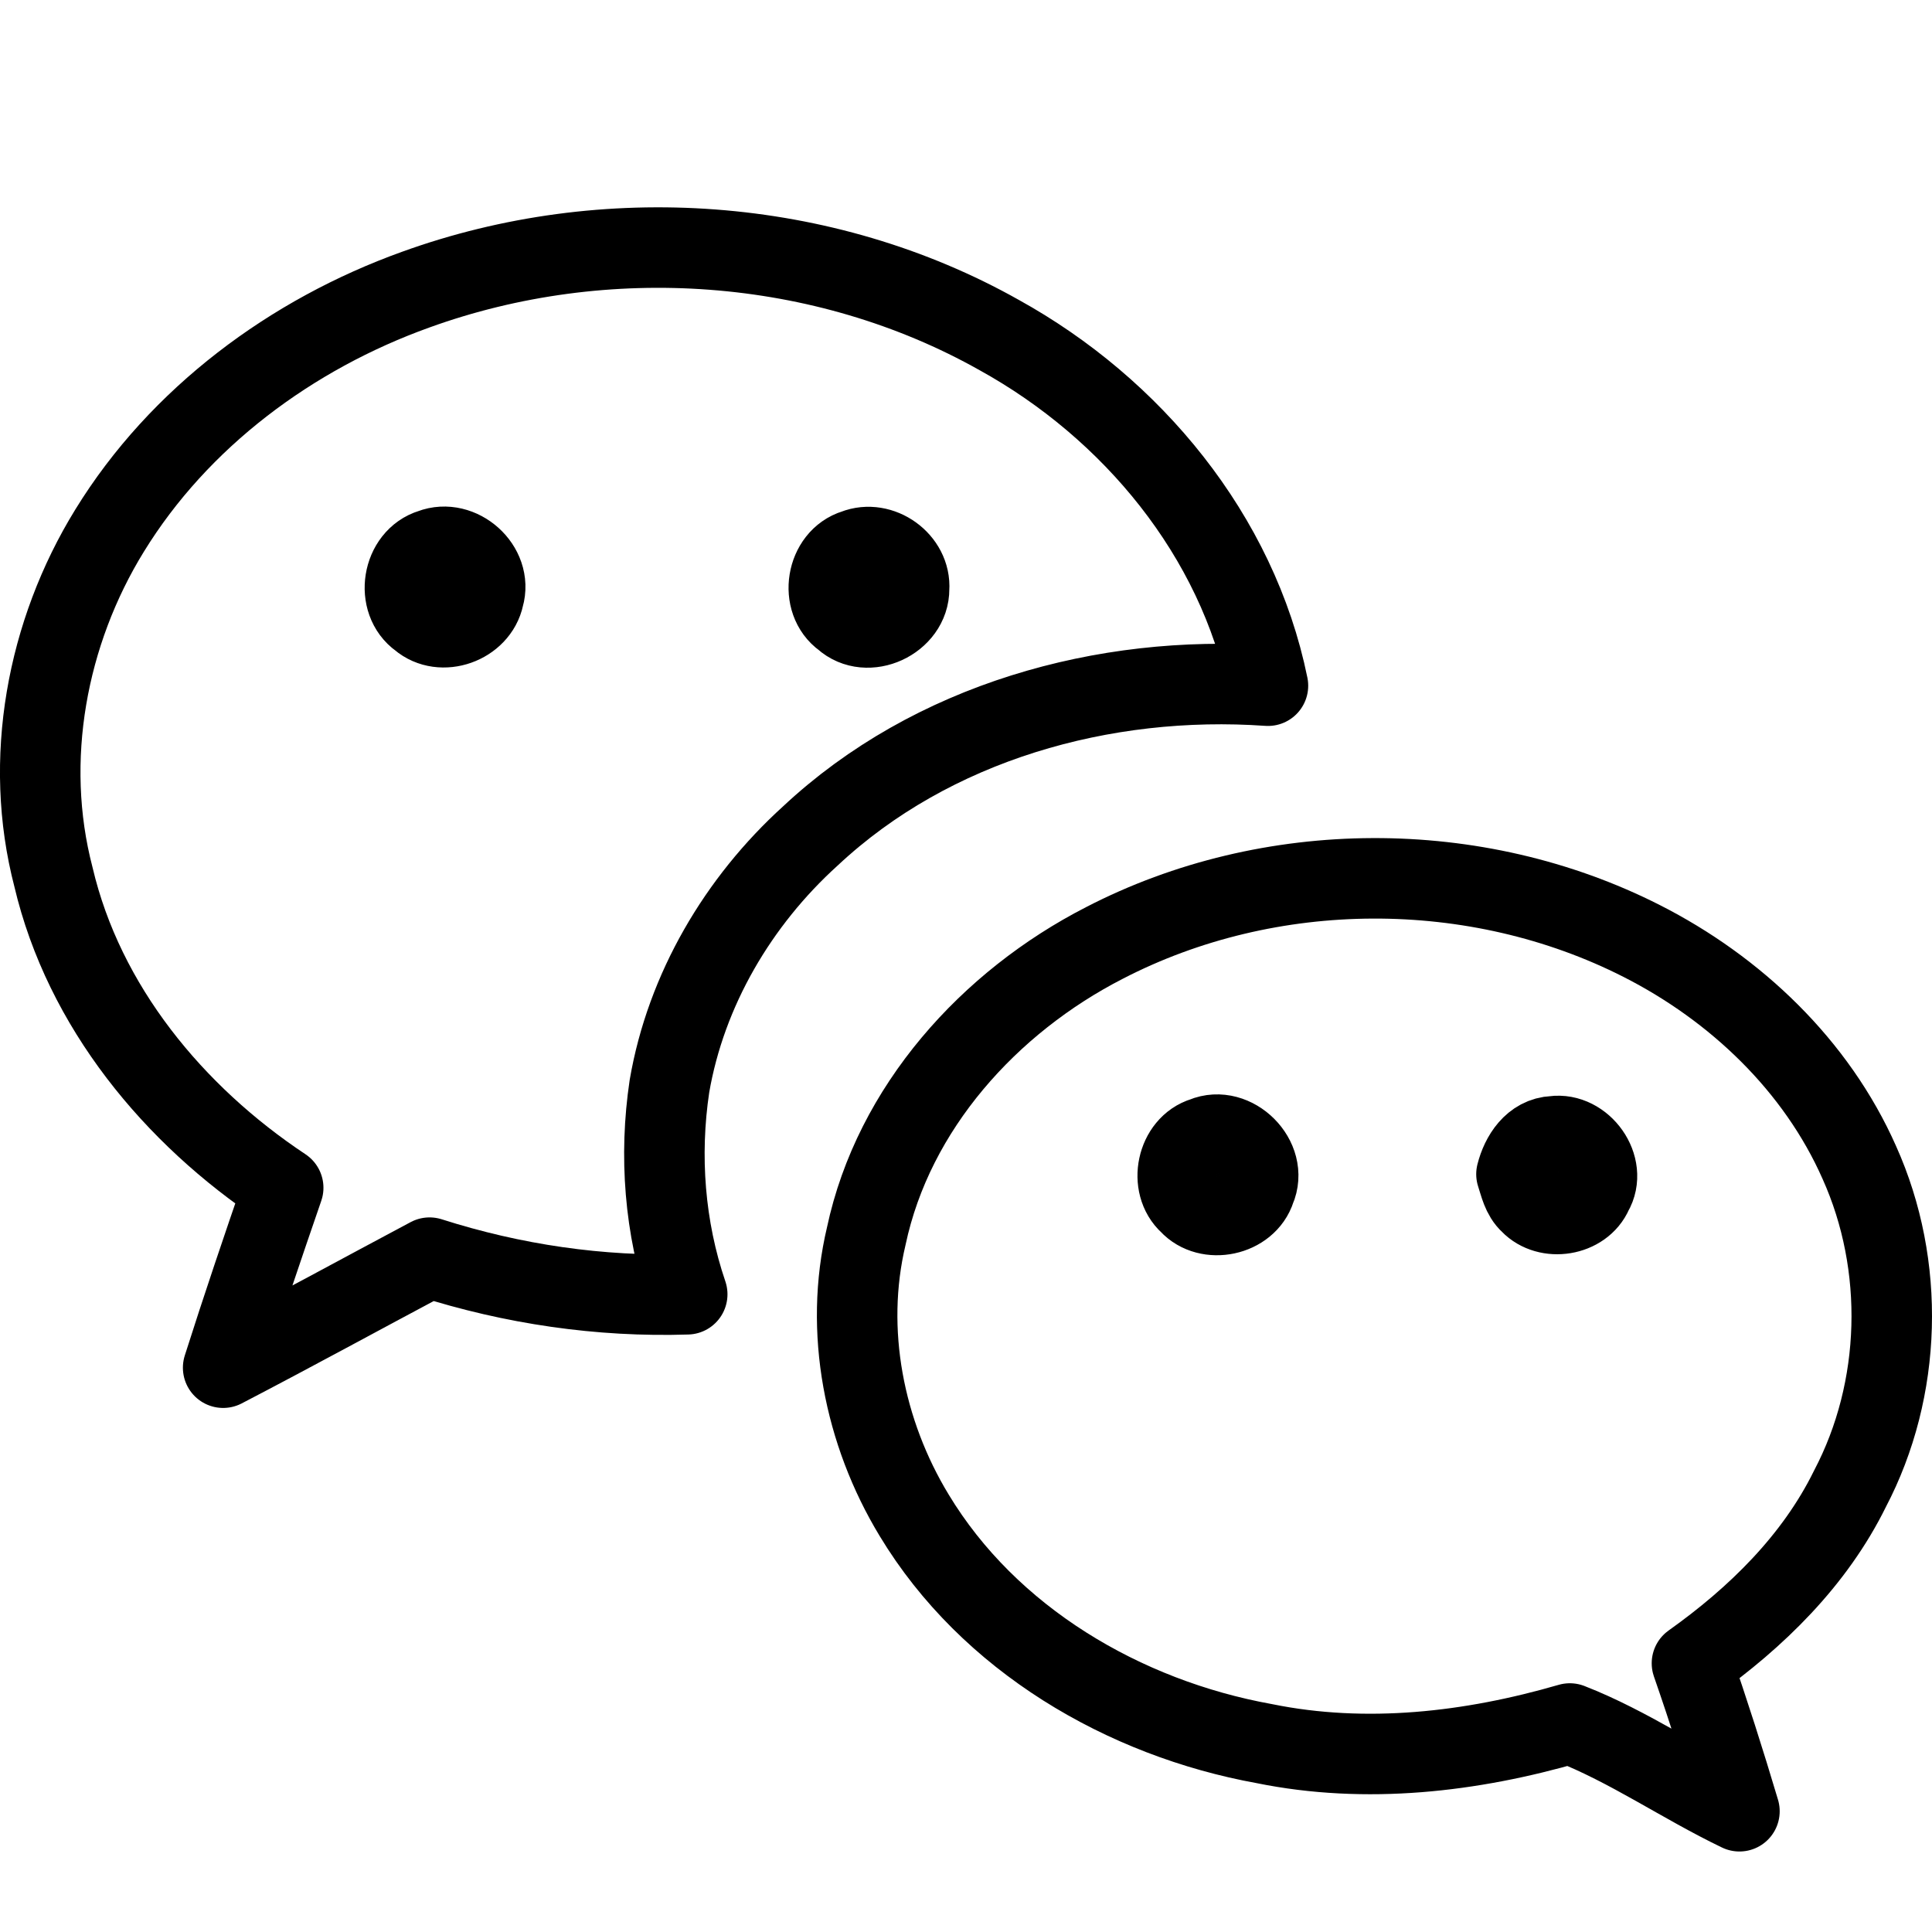
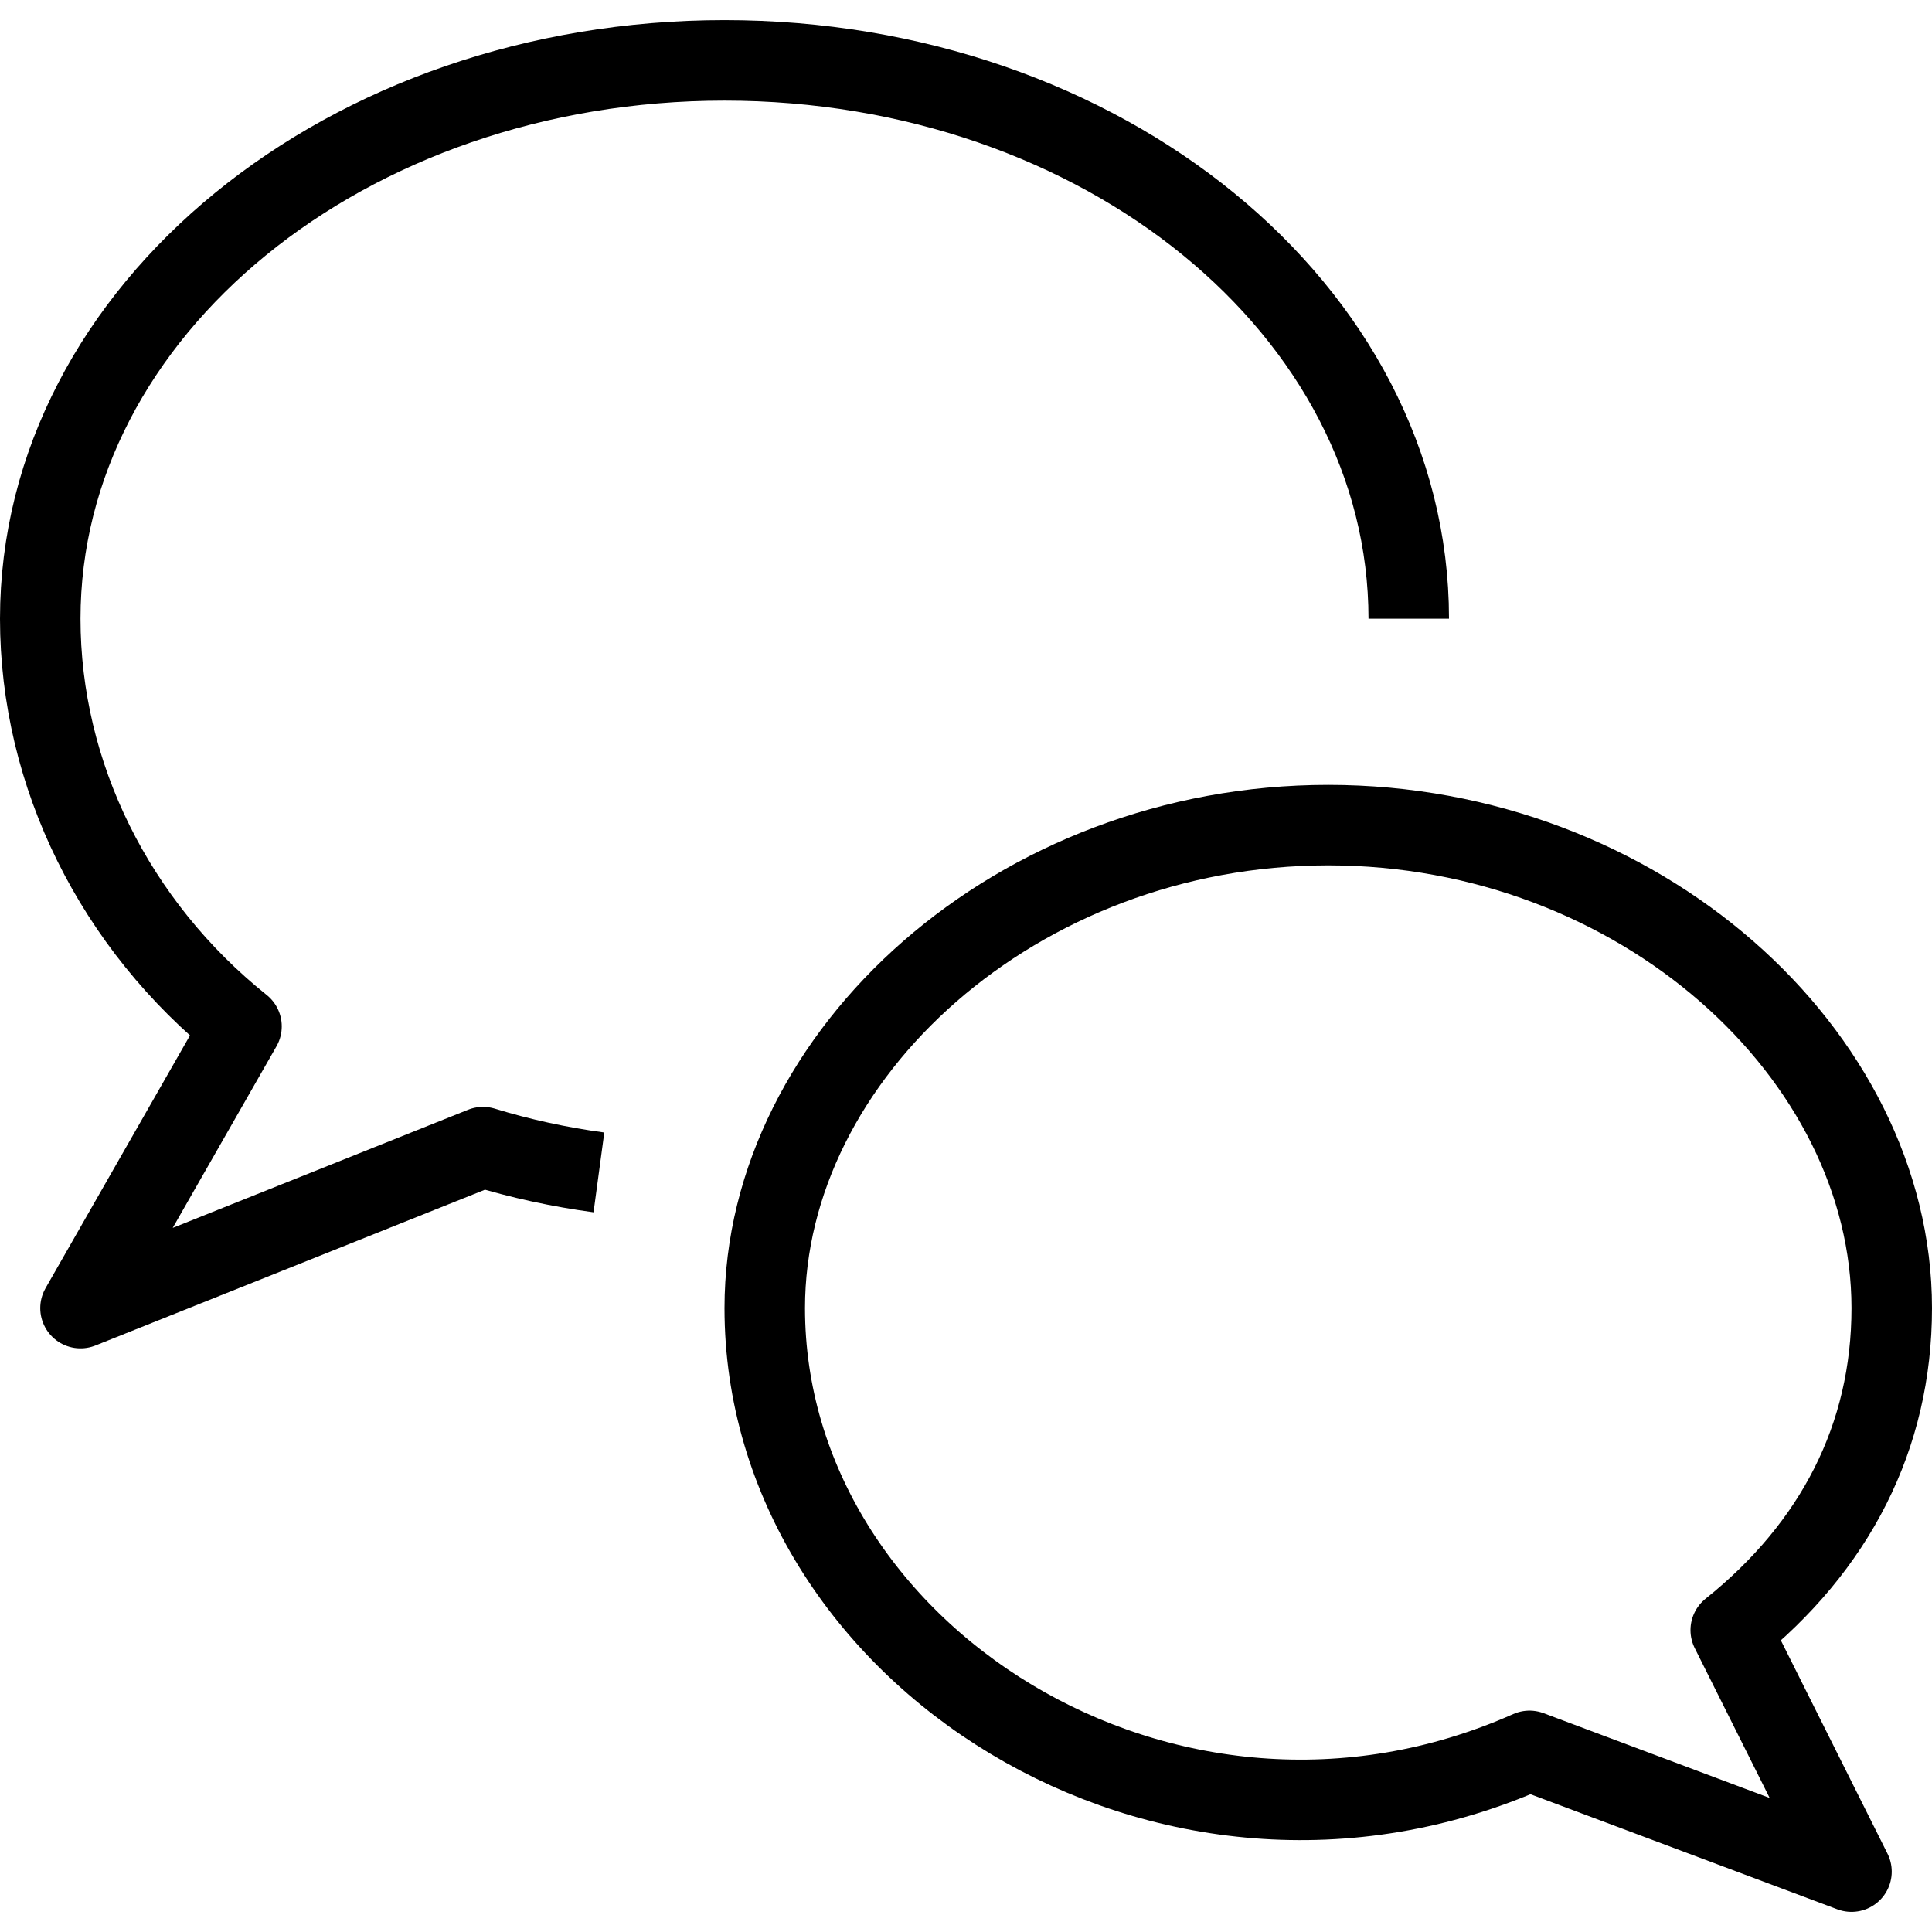
<svg xmlns="http://www.w3.org/2000/svg" width="24" height="24" viewBox="0 0 24 24">
-   <g>
-     <path stroke="#000" stroke-linejoin="round" stroke-miterlimit="10" d="M12.414 4.163c-2.182-1.229-4.901-1.415-7.25-.565-1.542.554-2.939 1.588-3.803 2.994-.781 1.268-1.076 2.849-.697 4.302.378 1.609 1.494 2.958 2.854 3.861-.256.743-.508 1.485-.746 2.235.859-.447 1.709-.912 2.564-1.367 1.033.33 2.117.49 3.201.455-.282-.828-.35-1.721-.221-2.584.206-1.199.854-2.297 1.75-3.109 1.509-1.413 3.649-2.01 5.685-1.867-.38-1.866-1.691-3.445-3.337-4.355zm-6.404 3.248c-.071.339-.526.503-.791.276-.309-.218-.223-.755.14-.865.354-.136.758.223.651.589zm5.283-.097c.003.391-.519.635-.812.369-.304-.217-.218-.747.14-.856.318-.126.696.144.672.487z" fill="none" />
-     <path stroke="#000" stroke-linejoin="round" stroke-miterlimit="10" d="M23.098 14.443c-.533-1.207-1.539-2.162-2.705-2.754-2.06-1.046-4.622-1.037-6.674.025-1.428.732-2.619 2.046-2.958 3.642-.279 1.175-.028 2.44.595 3.467.929 1.539 2.604 2.521 4.35 2.837 1.264.257 2.569.106 3.795-.25.734.286 1.395.748 2.107 1.09-.184-.617-.379-1.23-.59-1.838.799-.568 1.525-1.277 1.963-2.168.65-1.239.69-2.775.117-4.051zm-7.504.33c-.105.331-.588.431-.819.178-.257-.232-.157-.721.179-.823.373-.157.804.272.64.645zm4.189.041c-.125.291-.559.357-.773.133-.104-.094-.13-.235-.172-.361.057-.226.207-.461.463-.471.355-.049.668.383.482.699z" fill="none" />
+   <g stroke="#000" stroke-linejoin="round" stroke-miterlimit="10" fill="none">
+     <path d="M7.44 14.564c-.489-.066-.971-.17-1.44-.314l-5 2 2-3.5c-1.573-1.259-2.5-3.125-2.5-5.064 0-3.83 3.806-6.936 8.5-6.936s8.5 3.106 8.5 6.936" />
+     <path d="M9.5 16.25c0 4.289 5 7.5 9.5 5.5l4 1.5-1.5-3c1.296-1.037 2-2.402 2-4 0-3.154-3.134-6-7-6s-7 2.846-7 6z" />
  </g>
</svg>
